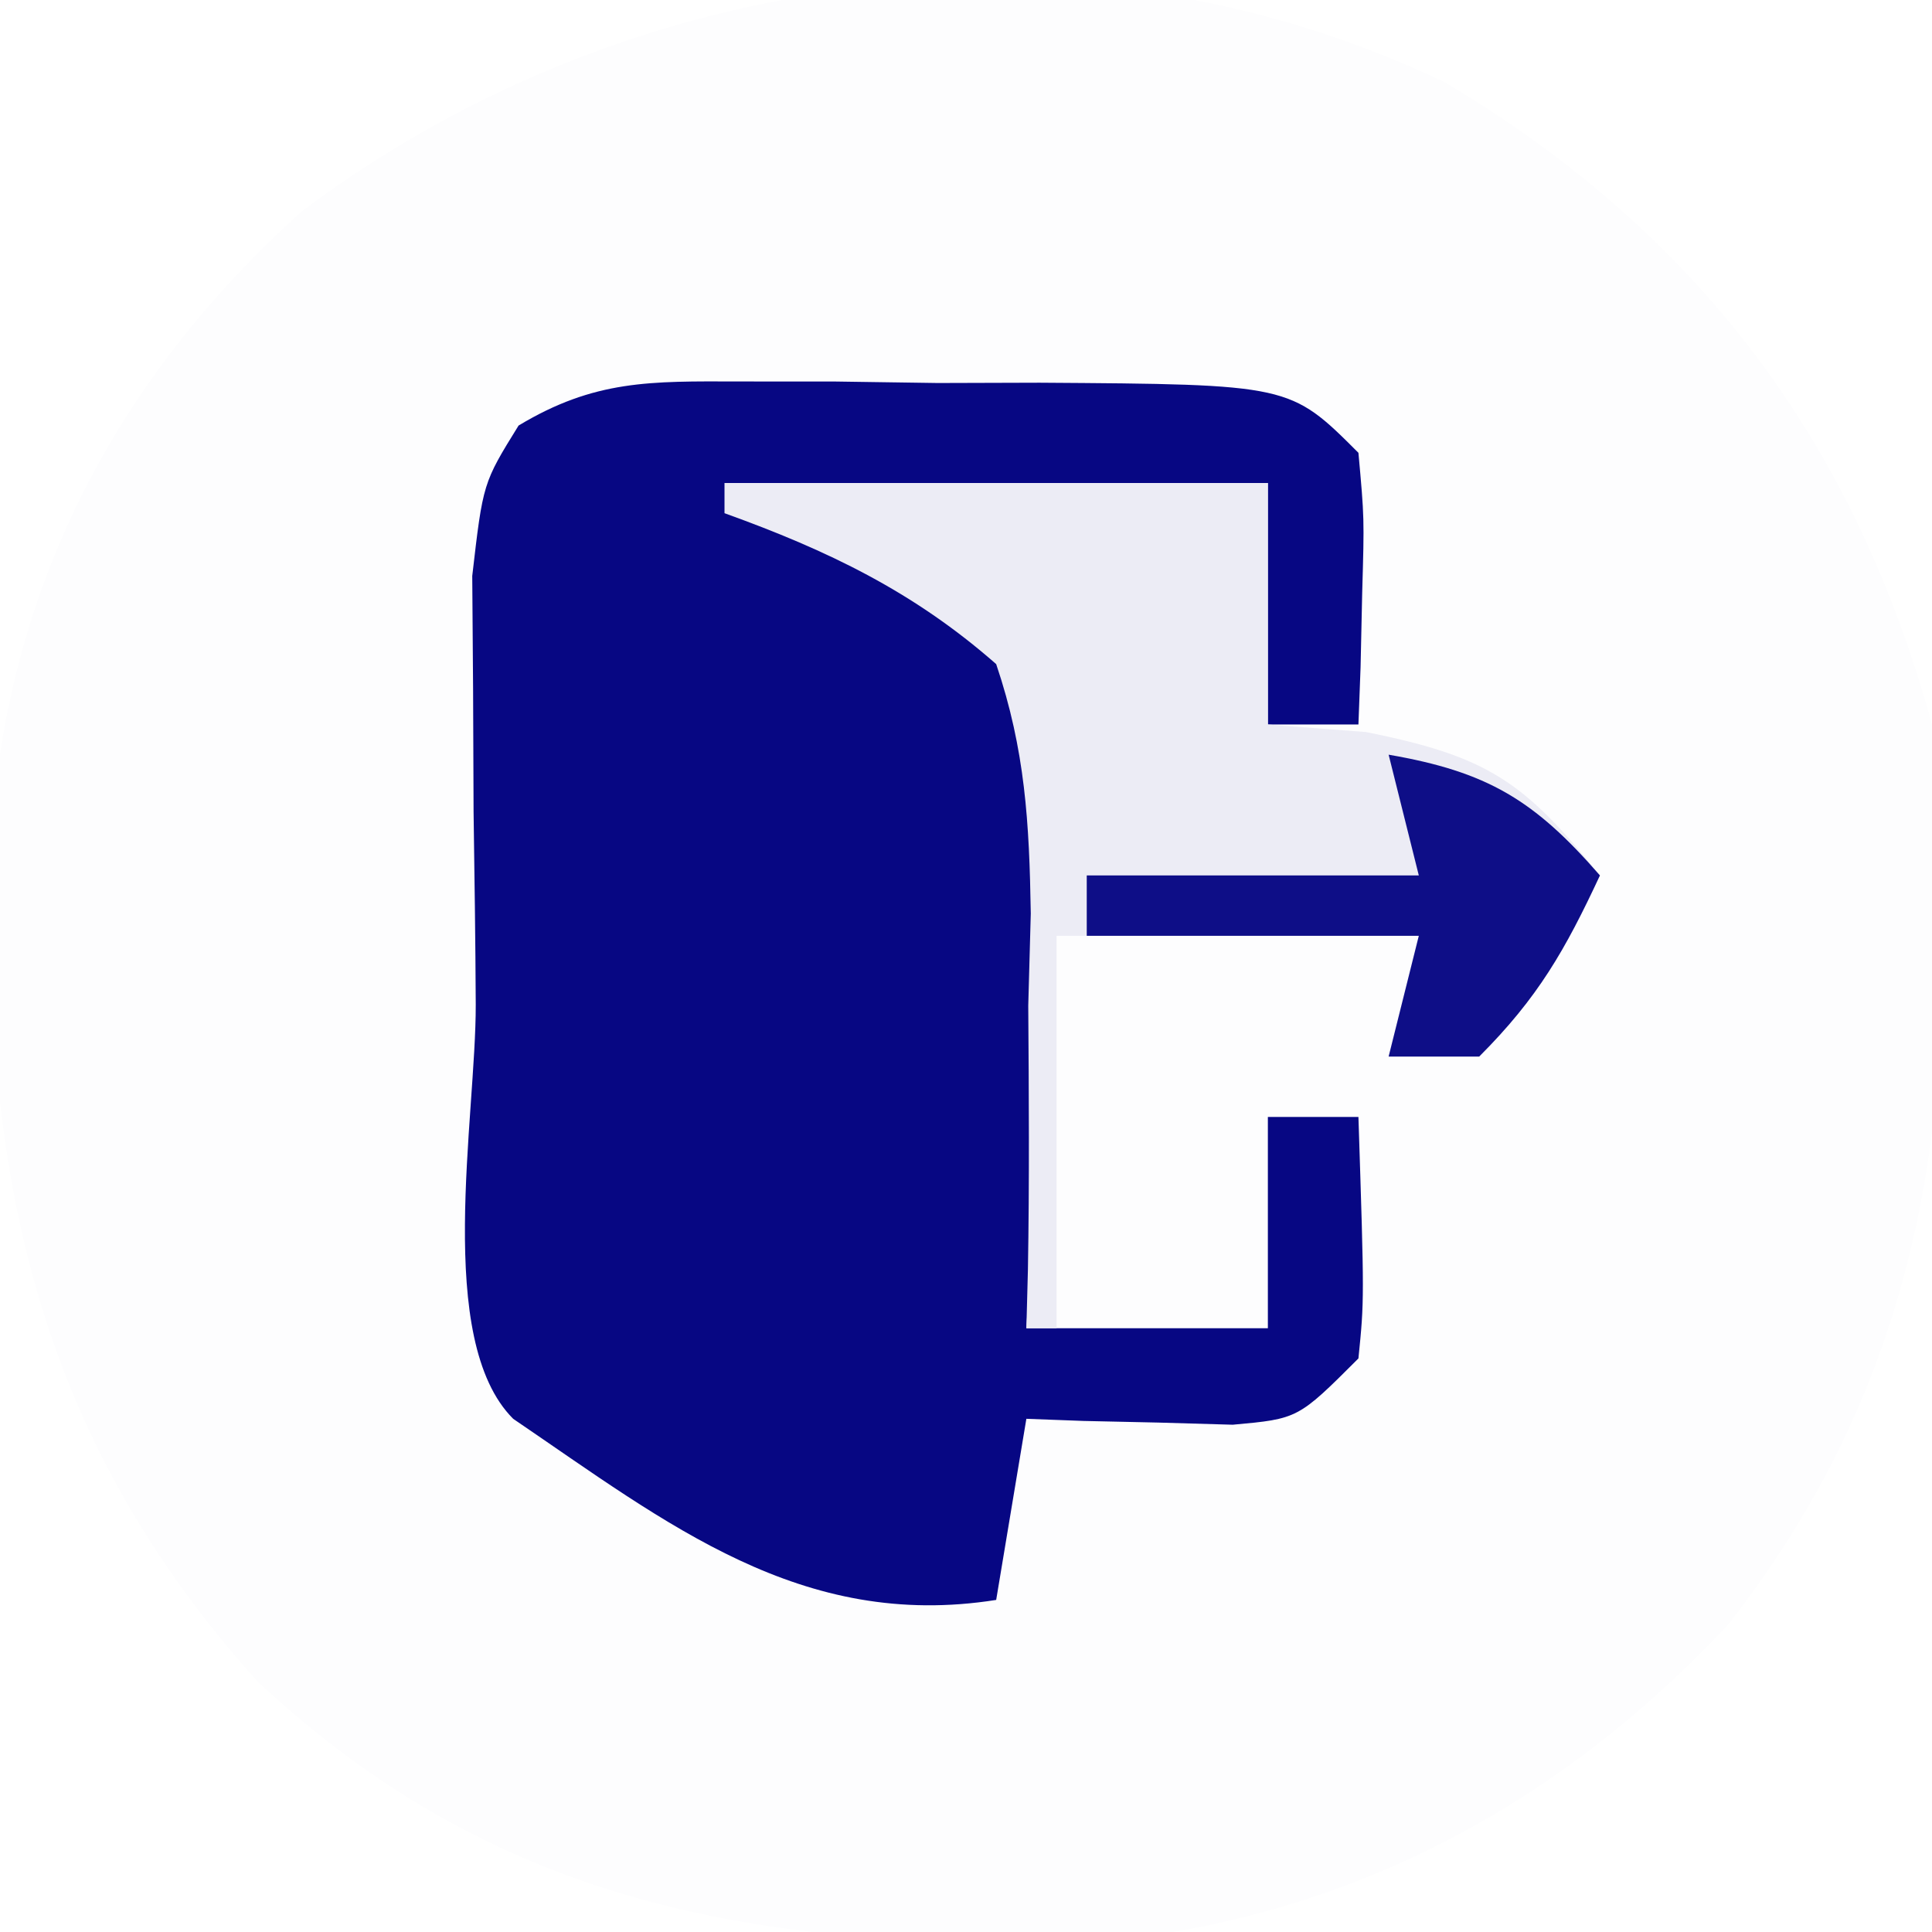
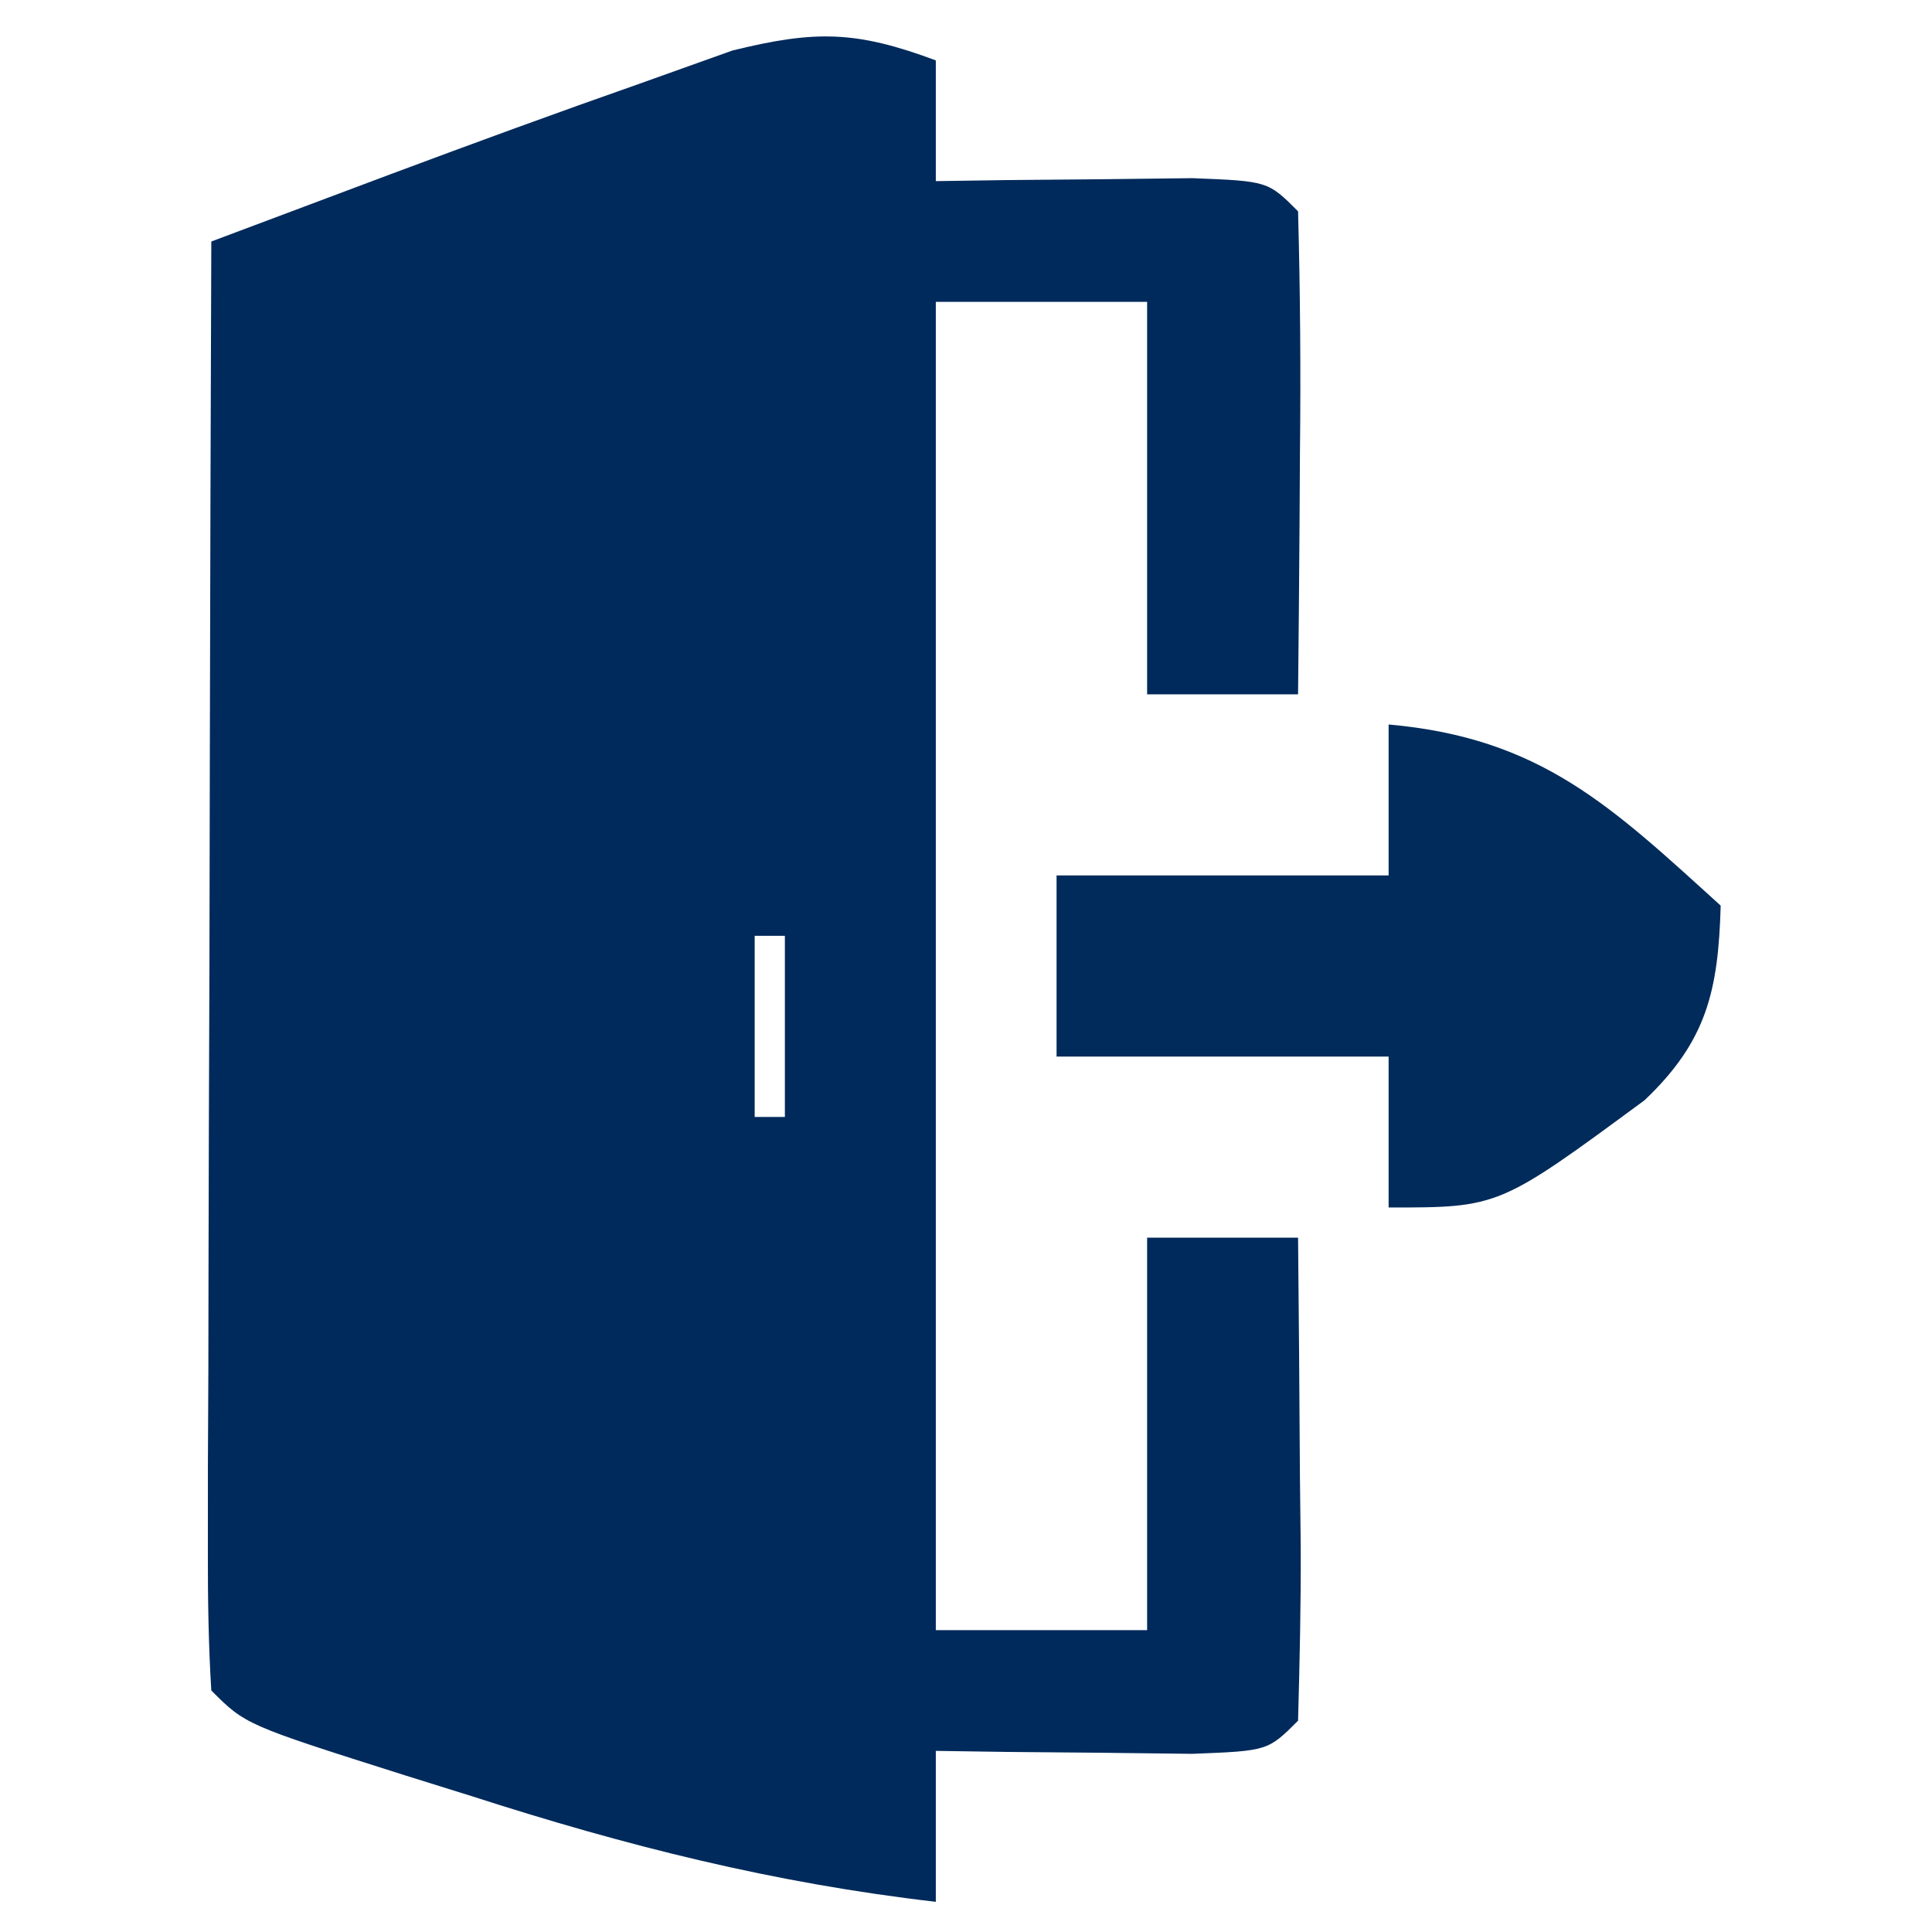
<svg xmlns="http://www.w3.org/2000/svg" version="1.1" width="64" height="64">
-   <path d="M0 0 C8.345 4.976 13.534 11.863 16.109 21.258 C17.108 32.358 16.459 41.992 9.359 51.07 C3.702 57.128 -3.345 60.849 -11.625 61.594 C-22.354 61.835 -31.198 60.583 -39.359 52.961 C-46.753 44.737 -48.473 36.023 -48.203 25.246 C-47.729 16.86 -44.116 9.855 -37.891 4.258 C-27.152 -3.818 -12.324 -5.914 0 0 Z " fill="#FDFDFE" transform="translate(47.89062,2.742188)" />
-   <path d="M0 0 C1.064 0.001 2.128 0.001 3.225 0.002 C4.89 0.026 4.89 0.026 6.59 0.051 C8.261 0.046 8.261 0.046 9.967 0.041 C18.26 0.096 18.26 0.096 20.527 2.363 C20.723 4.527 20.723 4.527 20.652 6.988 C20.634 7.806 20.616 8.623 20.598 9.465 C20.574 10.091 20.551 10.718 20.527 11.363 C19.537 11.363 18.547 11.363 17.527 11.363 C17.527 8.723 17.527 6.083 17.527 3.363 C9.607 3.858 9.607 3.858 1.527 4.363 C2.837 4.955 4.147 5.547 5.496 6.156 C8.239 7.871 9.344 8.674 10.188 11.838 C10.315 14.818 10.225 17.7 10.027 20.676 C9.991 21.703 9.955 22.729 9.918 23.787 C9.824 26.316 9.693 28.838 9.527 31.363 C12.167 31.363 14.807 31.363 17.527 31.363 C17.527 29.053 17.527 26.743 17.527 24.363 C18.517 24.363 19.507 24.363 20.527 24.363 C20.723 30.418 20.723 30.418 20.527 32.363 C18.527 34.363 18.527 34.363 16.363 34.559 C15.551 34.535 14.739 34.512 13.902 34.488 C13.085 34.47 12.268 34.452 11.426 34.434 C10.799 34.41 10.173 34.387 9.527 34.363 C9.197 36.343 8.867 38.323 8.527 40.363 C2.069 41.383 -2.36 37.839 -7.473 34.363 C-10.091 31.745 -8.703 24.393 -8.713 20.635 C-8.723 18.504 -8.754 16.373 -8.785 14.242 C-8.792 12.889 -8.797 11.536 -8.801 10.184 C-8.81 8.949 -8.819 7.714 -8.829 6.442 C-8.473 3.363 -8.473 3.363 -7.294 1.46 C-4.778 -0.055 -2.928 -0.009 0 0 Z " fill="#070783" transform="translate(24.47266,12.63672)" />
-   <path d="M0 0 C5.94 0 11.88 0 18 0 C18 2.64 18 5.28 18 8 C19.073 8.082 20.145 8.165 21.25 8.25 C25.274 9.055 26.482 9.877 29 13 C27.848 15.468 26.952 17.048 25 19 C24.01 19 23.02 19 22 19 C22.33 17.68 22.66 16.36 23 15 C19.04 15 15.08 15 11 15 C11 19.29 11 23.58 11 28 C10.67 28 10.34 28 10 28 C10.025 27.04 10.025 27.04 10.051 26.06 C10.101 23.143 10.083 20.23 10.062 17.312 C10.09 16.305 10.118 15.298 10.146 14.26 C10.097 11.254 9.964 8.853 9 6 C6.261 3.593 3.414 2.23 0 1 C0 0.67 0 0.34 0 0 Z " fill="#ECECF5" transform="translate(24,16)" />
-   <path d="M0 0 C3.27 0.564 4.826 1.5 7 4 C5.848 6.468 4.952 8.048 3 10 C2.01 10 1.02 10 0 10 C0.33 8.68 0.66 7.36 1 6 C-2.63 6 -6.26 6 -10 6 C-10 5.34 -10 4.68 -10 4 C-6.37 4 -2.74 4 1 4 C0.67 2.68 0.34 1.36 0 0 Z " fill="#0E0E87" transform="translate(46,25)" />
+   <path d="M0 0 C0 1.32 0 2.64 0 4 C0.782 3.988 1.565 3.977 2.371 3.965 C3.383 3.956 4.395 3.947 5.438 3.938 C6.447 3.926 7.456 3.914 8.496 3.902 C11 4 11 4 12 5 C12.073 7.697 12.092 10.367 12.062 13.062 C12.058 13.821 12.053 14.58 12.049 15.361 C12.037 17.241 12.019 19.12 12 21 C10.35 21 8.7 21 7 21 C7 16.71 7 12.42 7 8 C4.69 8 2.38 8 0 8 C0 22.52 0 37.04 0 52 C2.31 52 4.62 52 7 52 C7 47.71 7 43.42 7 39 C8.65 39 10.3 39 12 39 C12.027 41.646 12.047 44.292 12.062 46.938 C12.071 47.692 12.079 48.447 12.088 49.225 C12.097 51.15 12.052 53.075 12 55 C11 56 11 56 8.496 56.098 C7.487 56.086 6.477 56.074 5.438 56.062 C4.426 56.053 3.414 56.044 2.371 56.035 C1.197 56.018 1.197 56.018 0 56 C0 57.65 0 59.3 0 61 C-5.36 60.381 -10.246 59.153 -15.375 57.5 C-16.098 57.274 -16.821 57.049 -17.566 56.816 C-22.863 55.137 -22.863 55.137 -24 54 C-24.093 52.496 -24.117 50.987 -24.114 49.48 C-24.113 48.519 -24.113 47.558 -24.113 46.568 C-24.108 45.524 -24.103 44.479 -24.098 43.402 C-24.096 42.338 -24.095 41.274 -24.093 40.178 C-24.088 36.765 -24.075 33.351 -24.062 29.938 C-24.057 27.63 -24.053 25.322 -24.049 23.014 C-24.038 17.342 -24.021 11.671 -24 6 C-22.735 5.525 -21.469 5.05 -20.204 4.575 C-19.147 4.178 -19.147 4.178 -18.069 3.774 C-15.304 2.74 -12.535 1.727 -9.75 0.75 C-8.755 0.394 -7.76 0.038 -6.734 -0.328 C-3.966 -1.008 -2.633 -0.978 0 0 Z M-6 29 C-6 30.98 -6 32.96 -6 35 C-5.67 35 -5.34 35 -5 35 C-5 33.02 -5 31.04 -5 29 C-5.33 29 -5.66 29 -6 29 Z " fill="#002A5B" transform="translate(31,2)" />
+   <path d="M0 0 C5.04 0.445 7.376 2.713 11 6 C10.92 8.807 10.545 10.482 8.48 12.445 C3.656 16 3.656 16 0 16 C0 14.35 0 12.7 0 11 C-3.63 11 -7.26 11 -11 11 C-11 9.02 -11 7.04 -11 5 C-7.37 5 -3.74 5 0 5 C0 3.35 0 1.7 0 0 Z " fill="#002B5B" transform="translate(46,24)" />
</svg>
